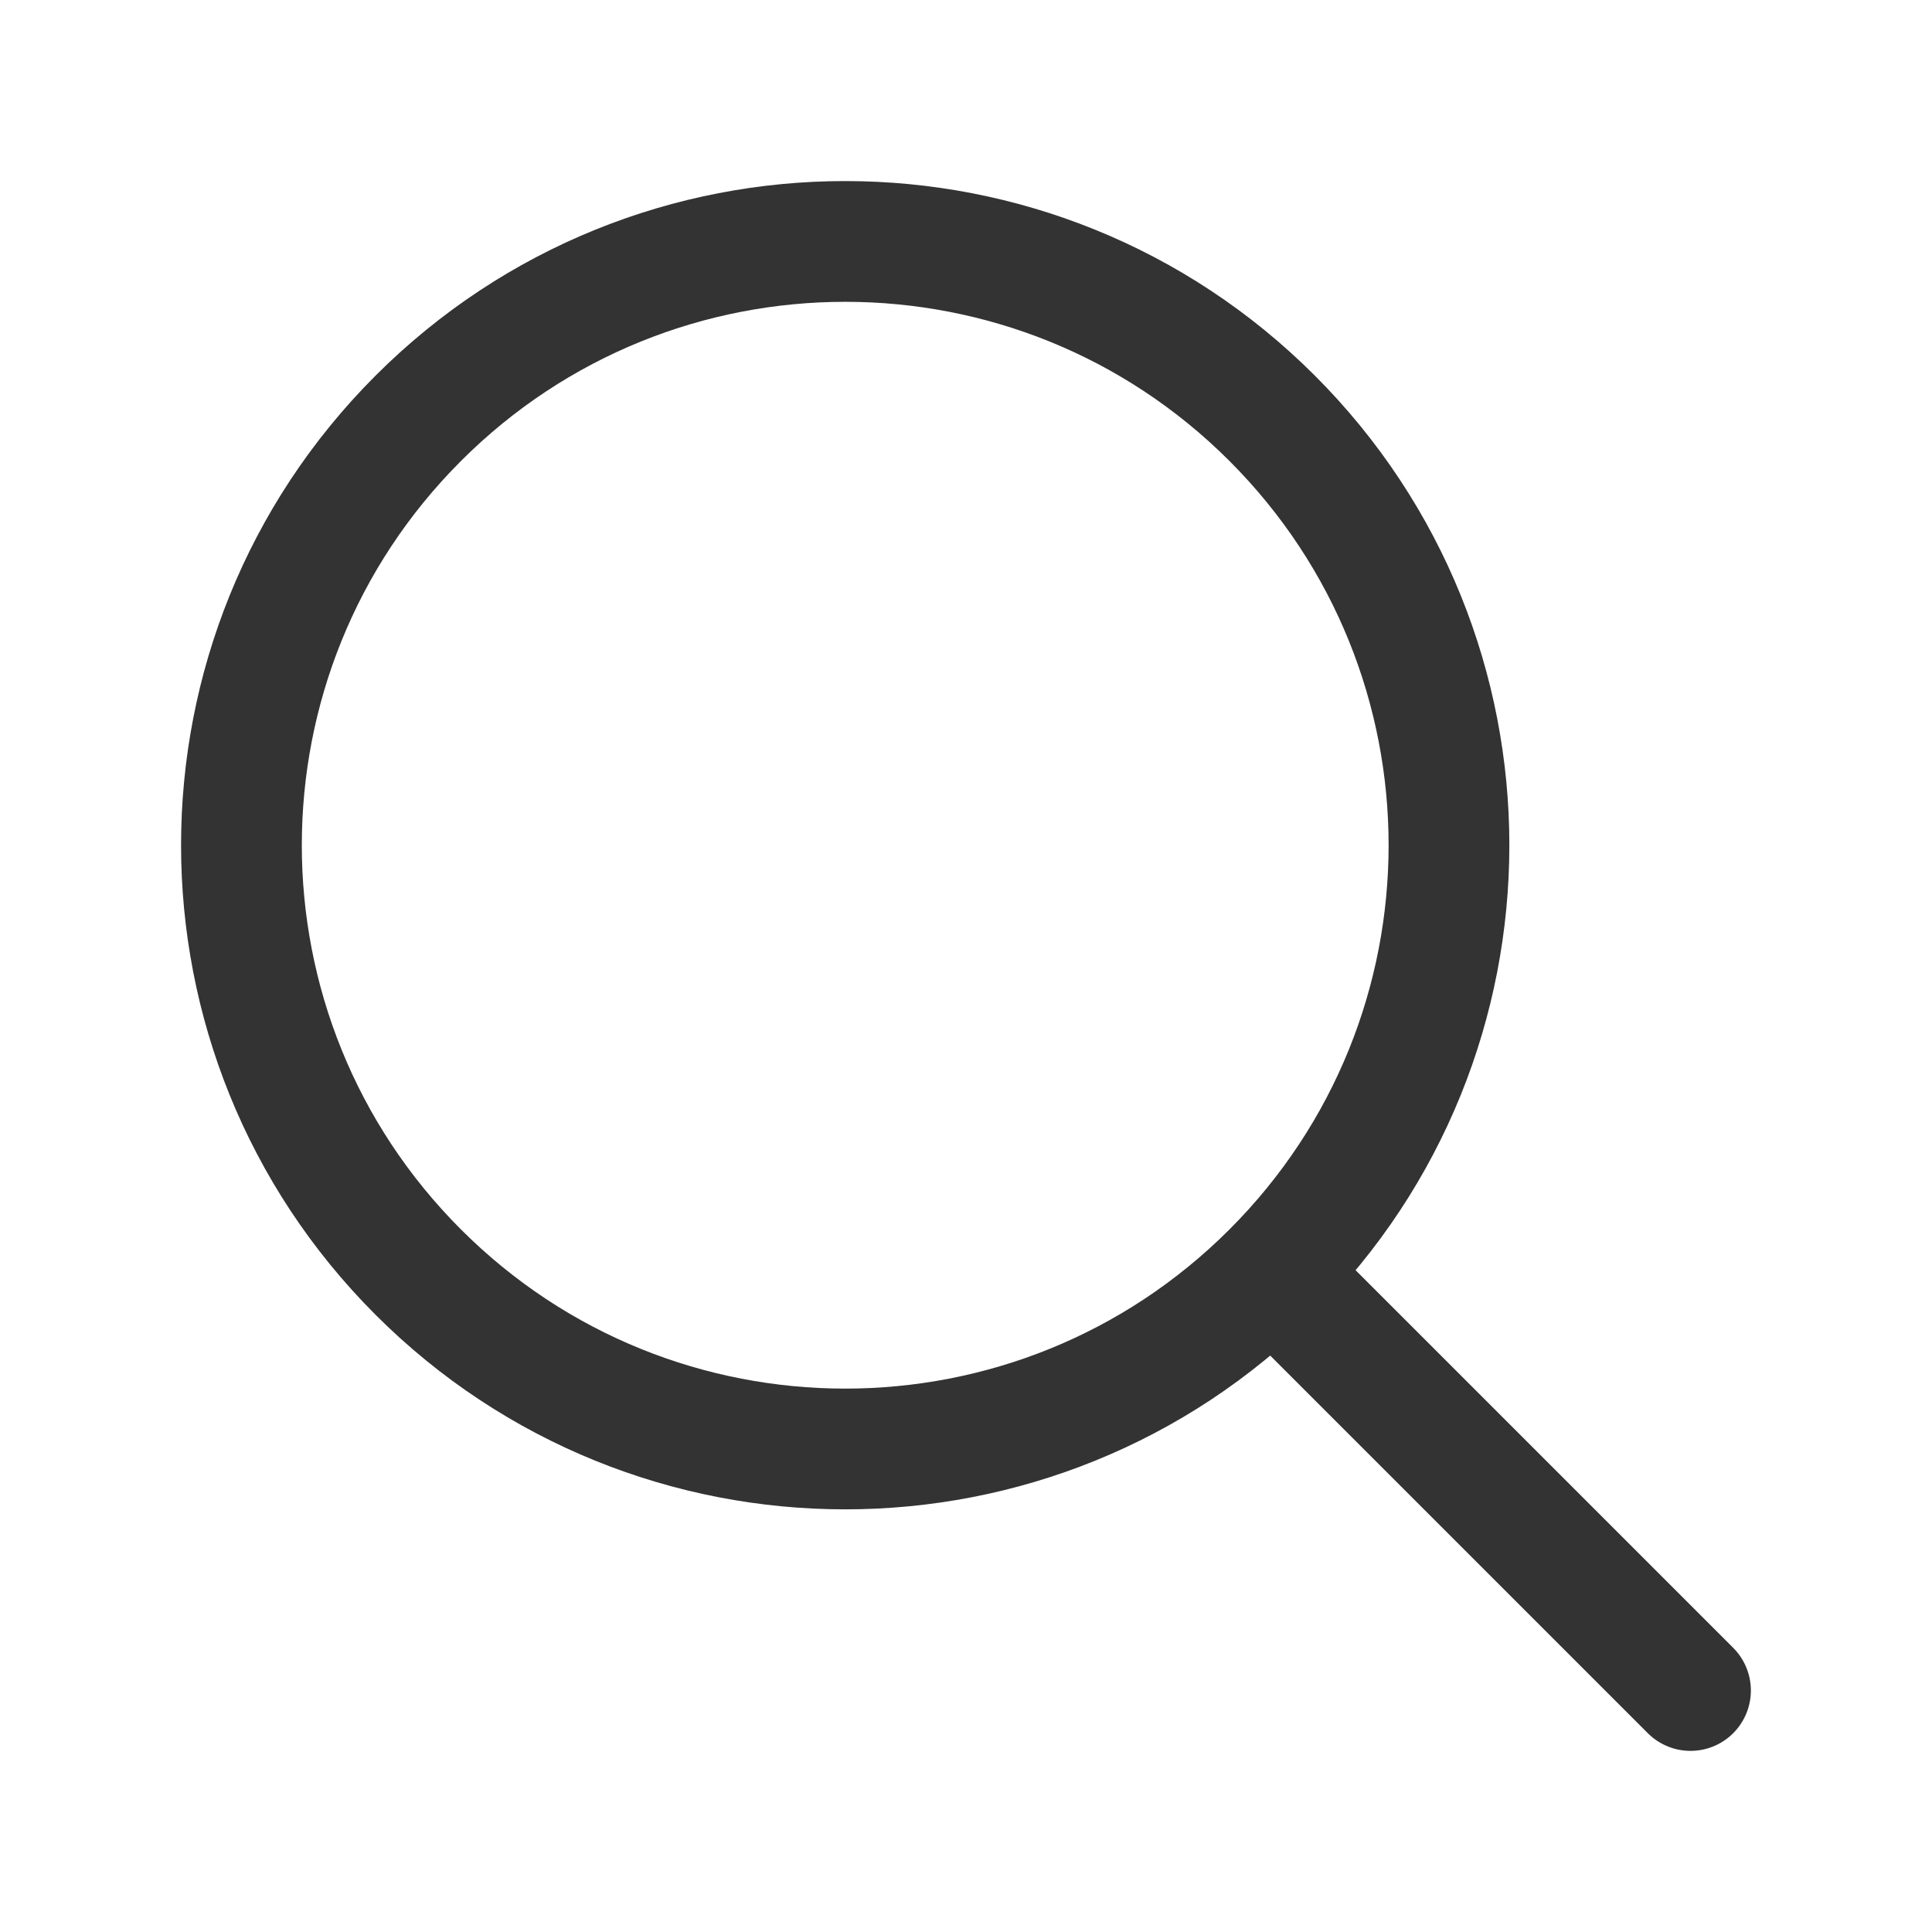
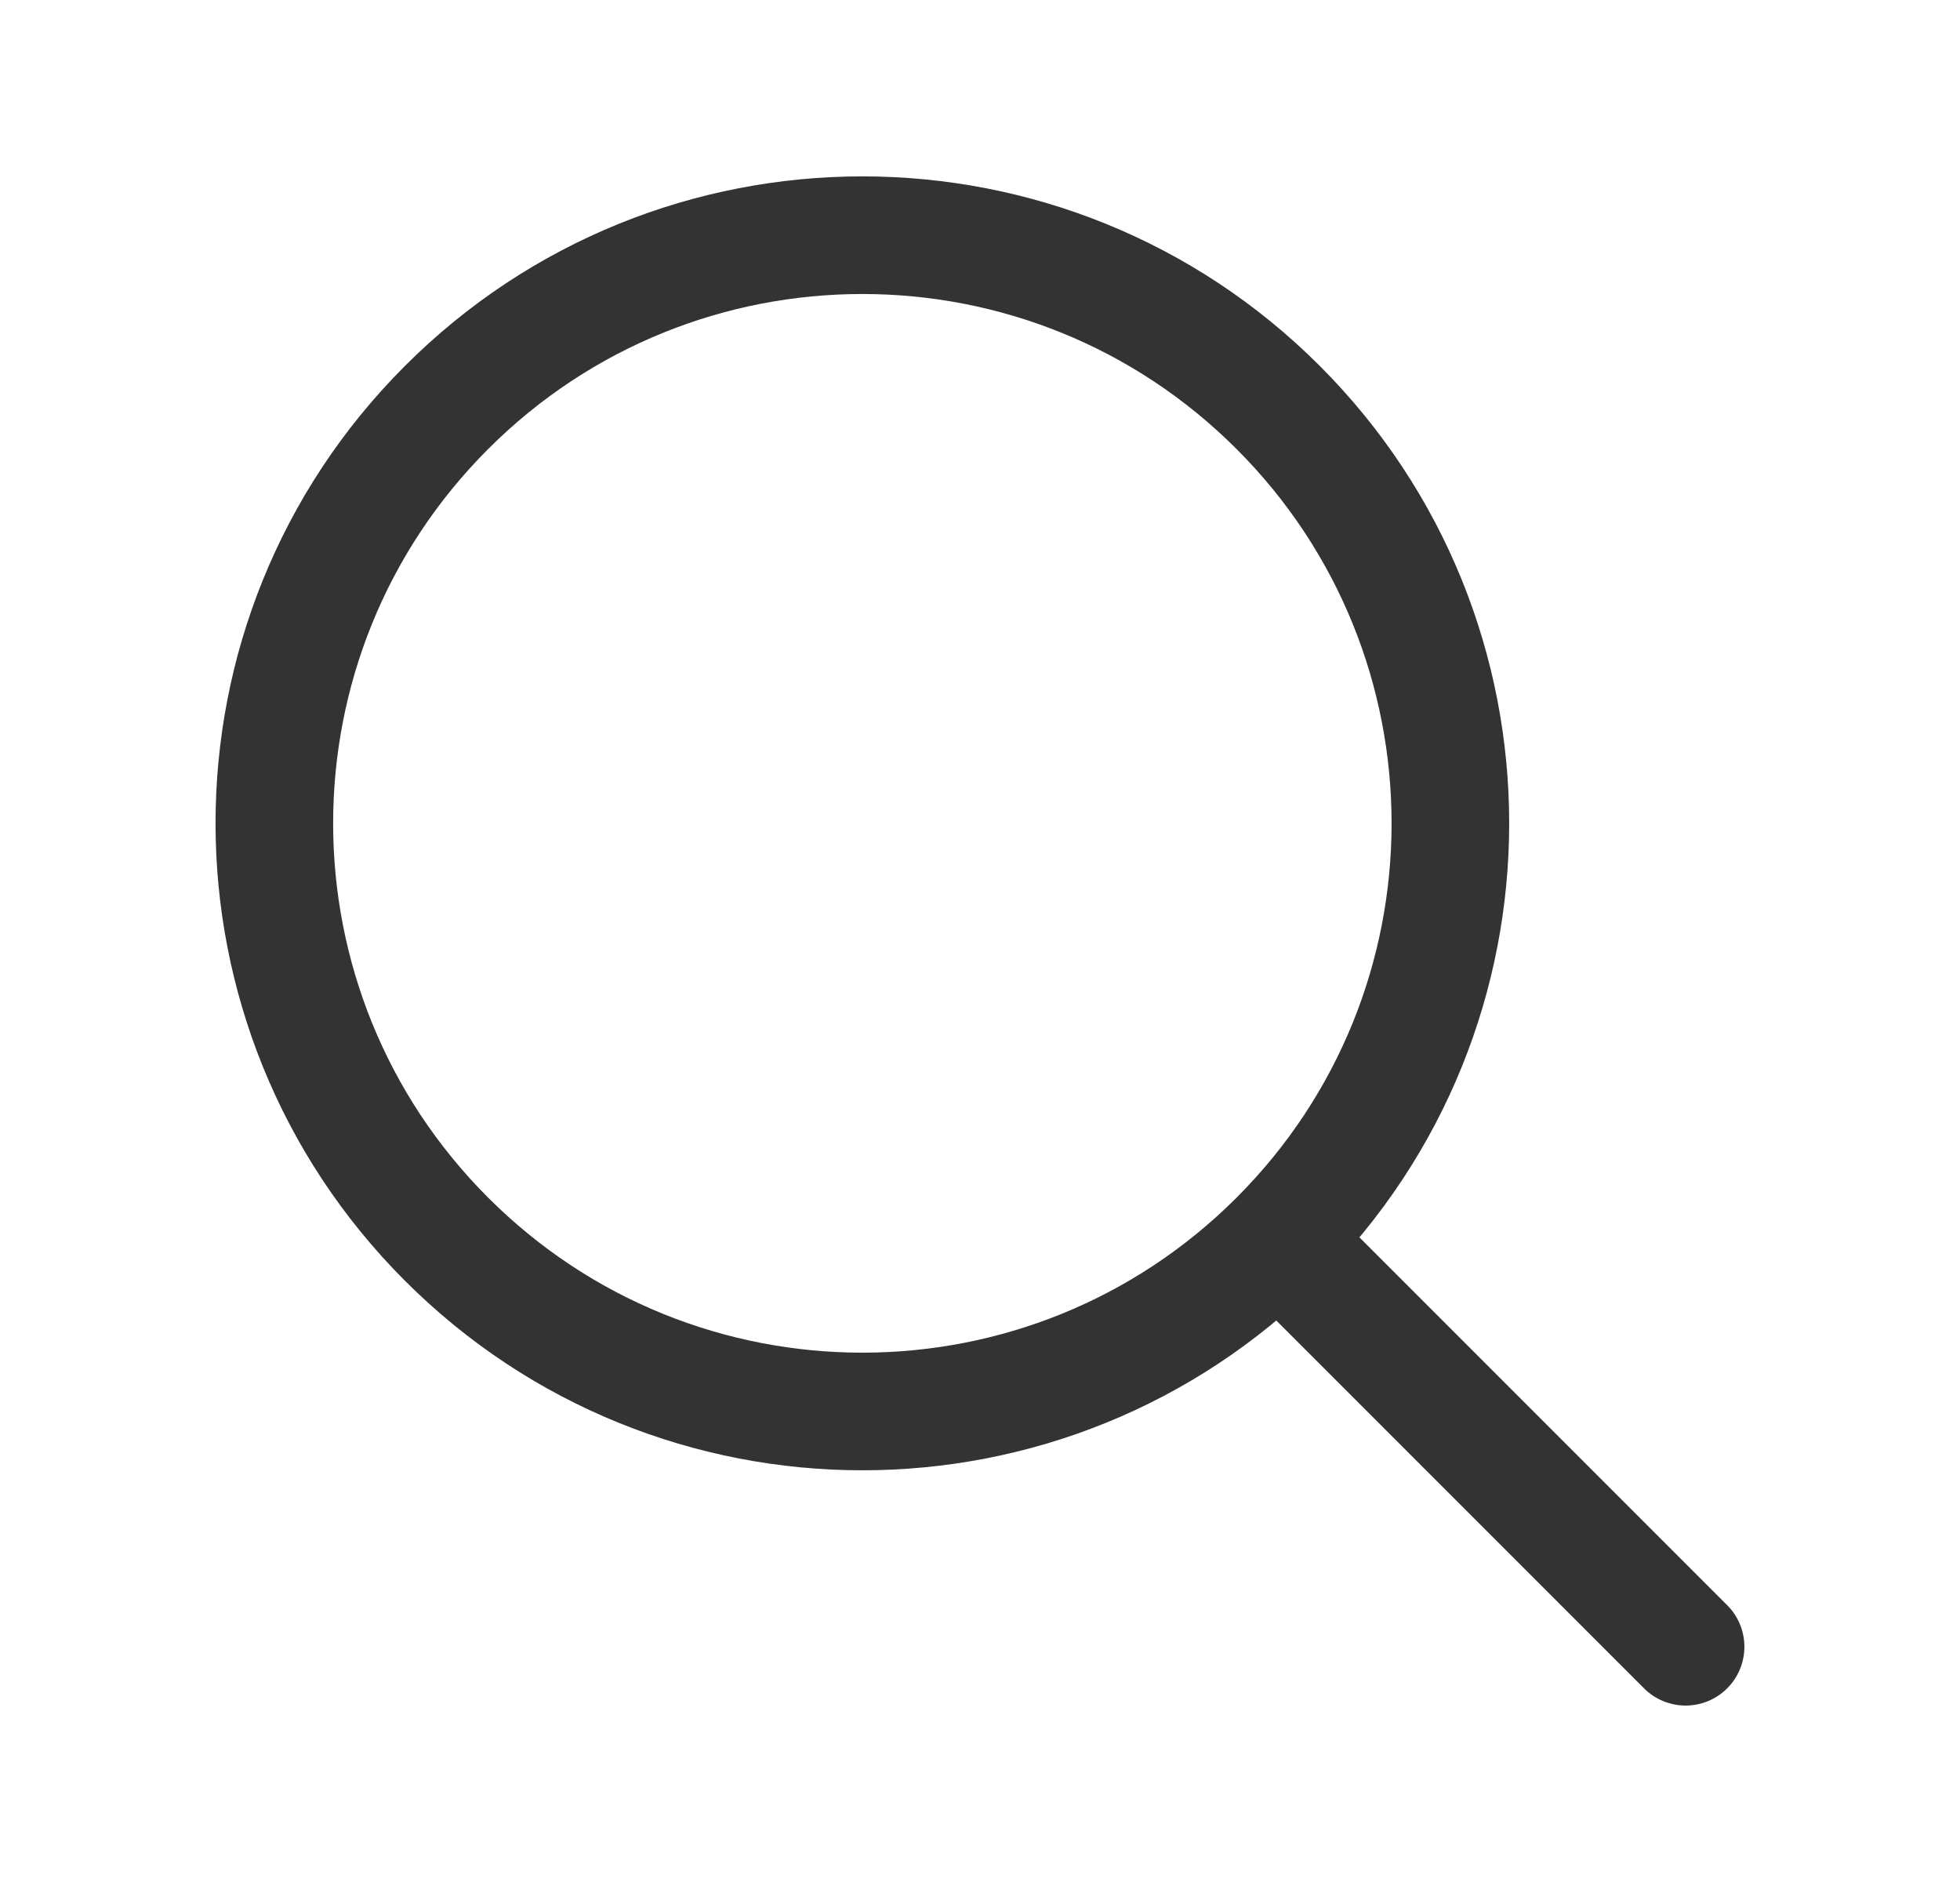
- <svg xmlns="http://www.w3.org/2000/svg" fill="none" viewBox="0 0 24 24" stroke-width="1.5" stroke="#333333" class="w-6 h-6">
+ <svg xmlns="http://www.w3.org/2000/svg" width="25" height="24" fill="none" viewBox="0 0 24 24" stroke-width="1.5" stroke="#333333" class="w-6 h-6">
  <path stroke-linecap="round" stroke-linejoin="round" d="M21 21l-5.197-5.197m0 0A7.5 7.5 0 105.196 5.196a7.5 7.5 0 0010.607 10.607z" />
</svg>
